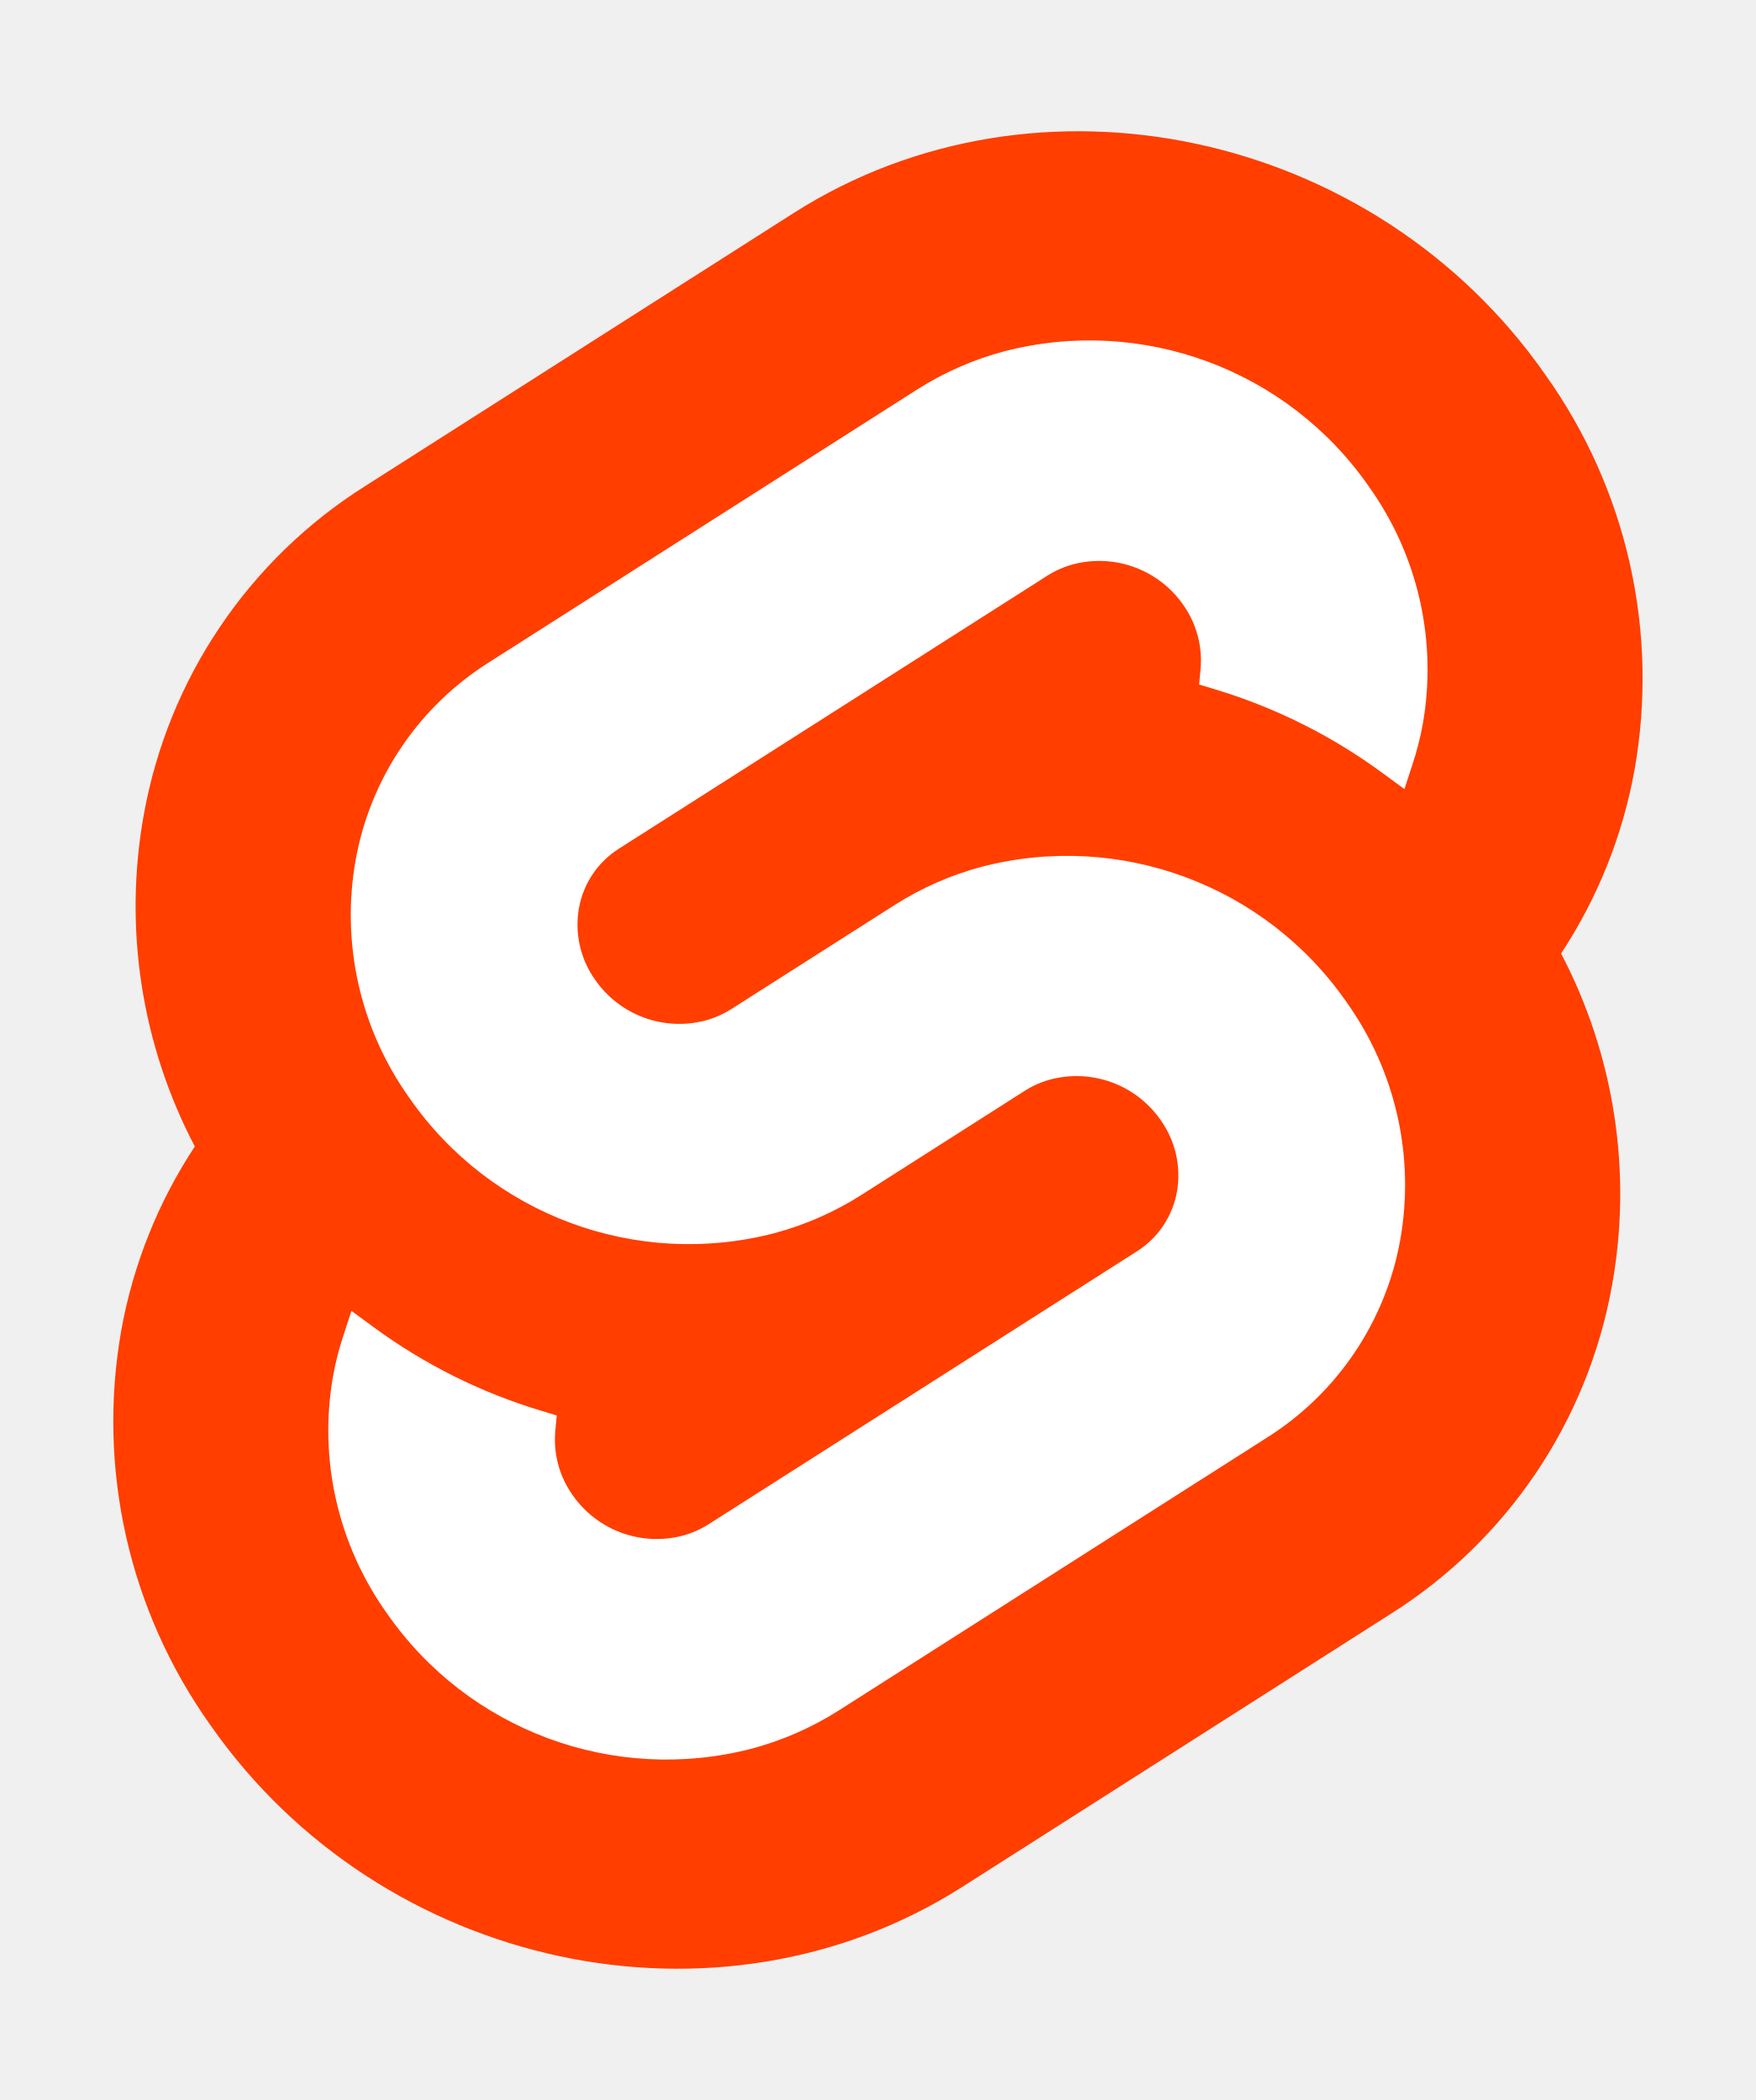
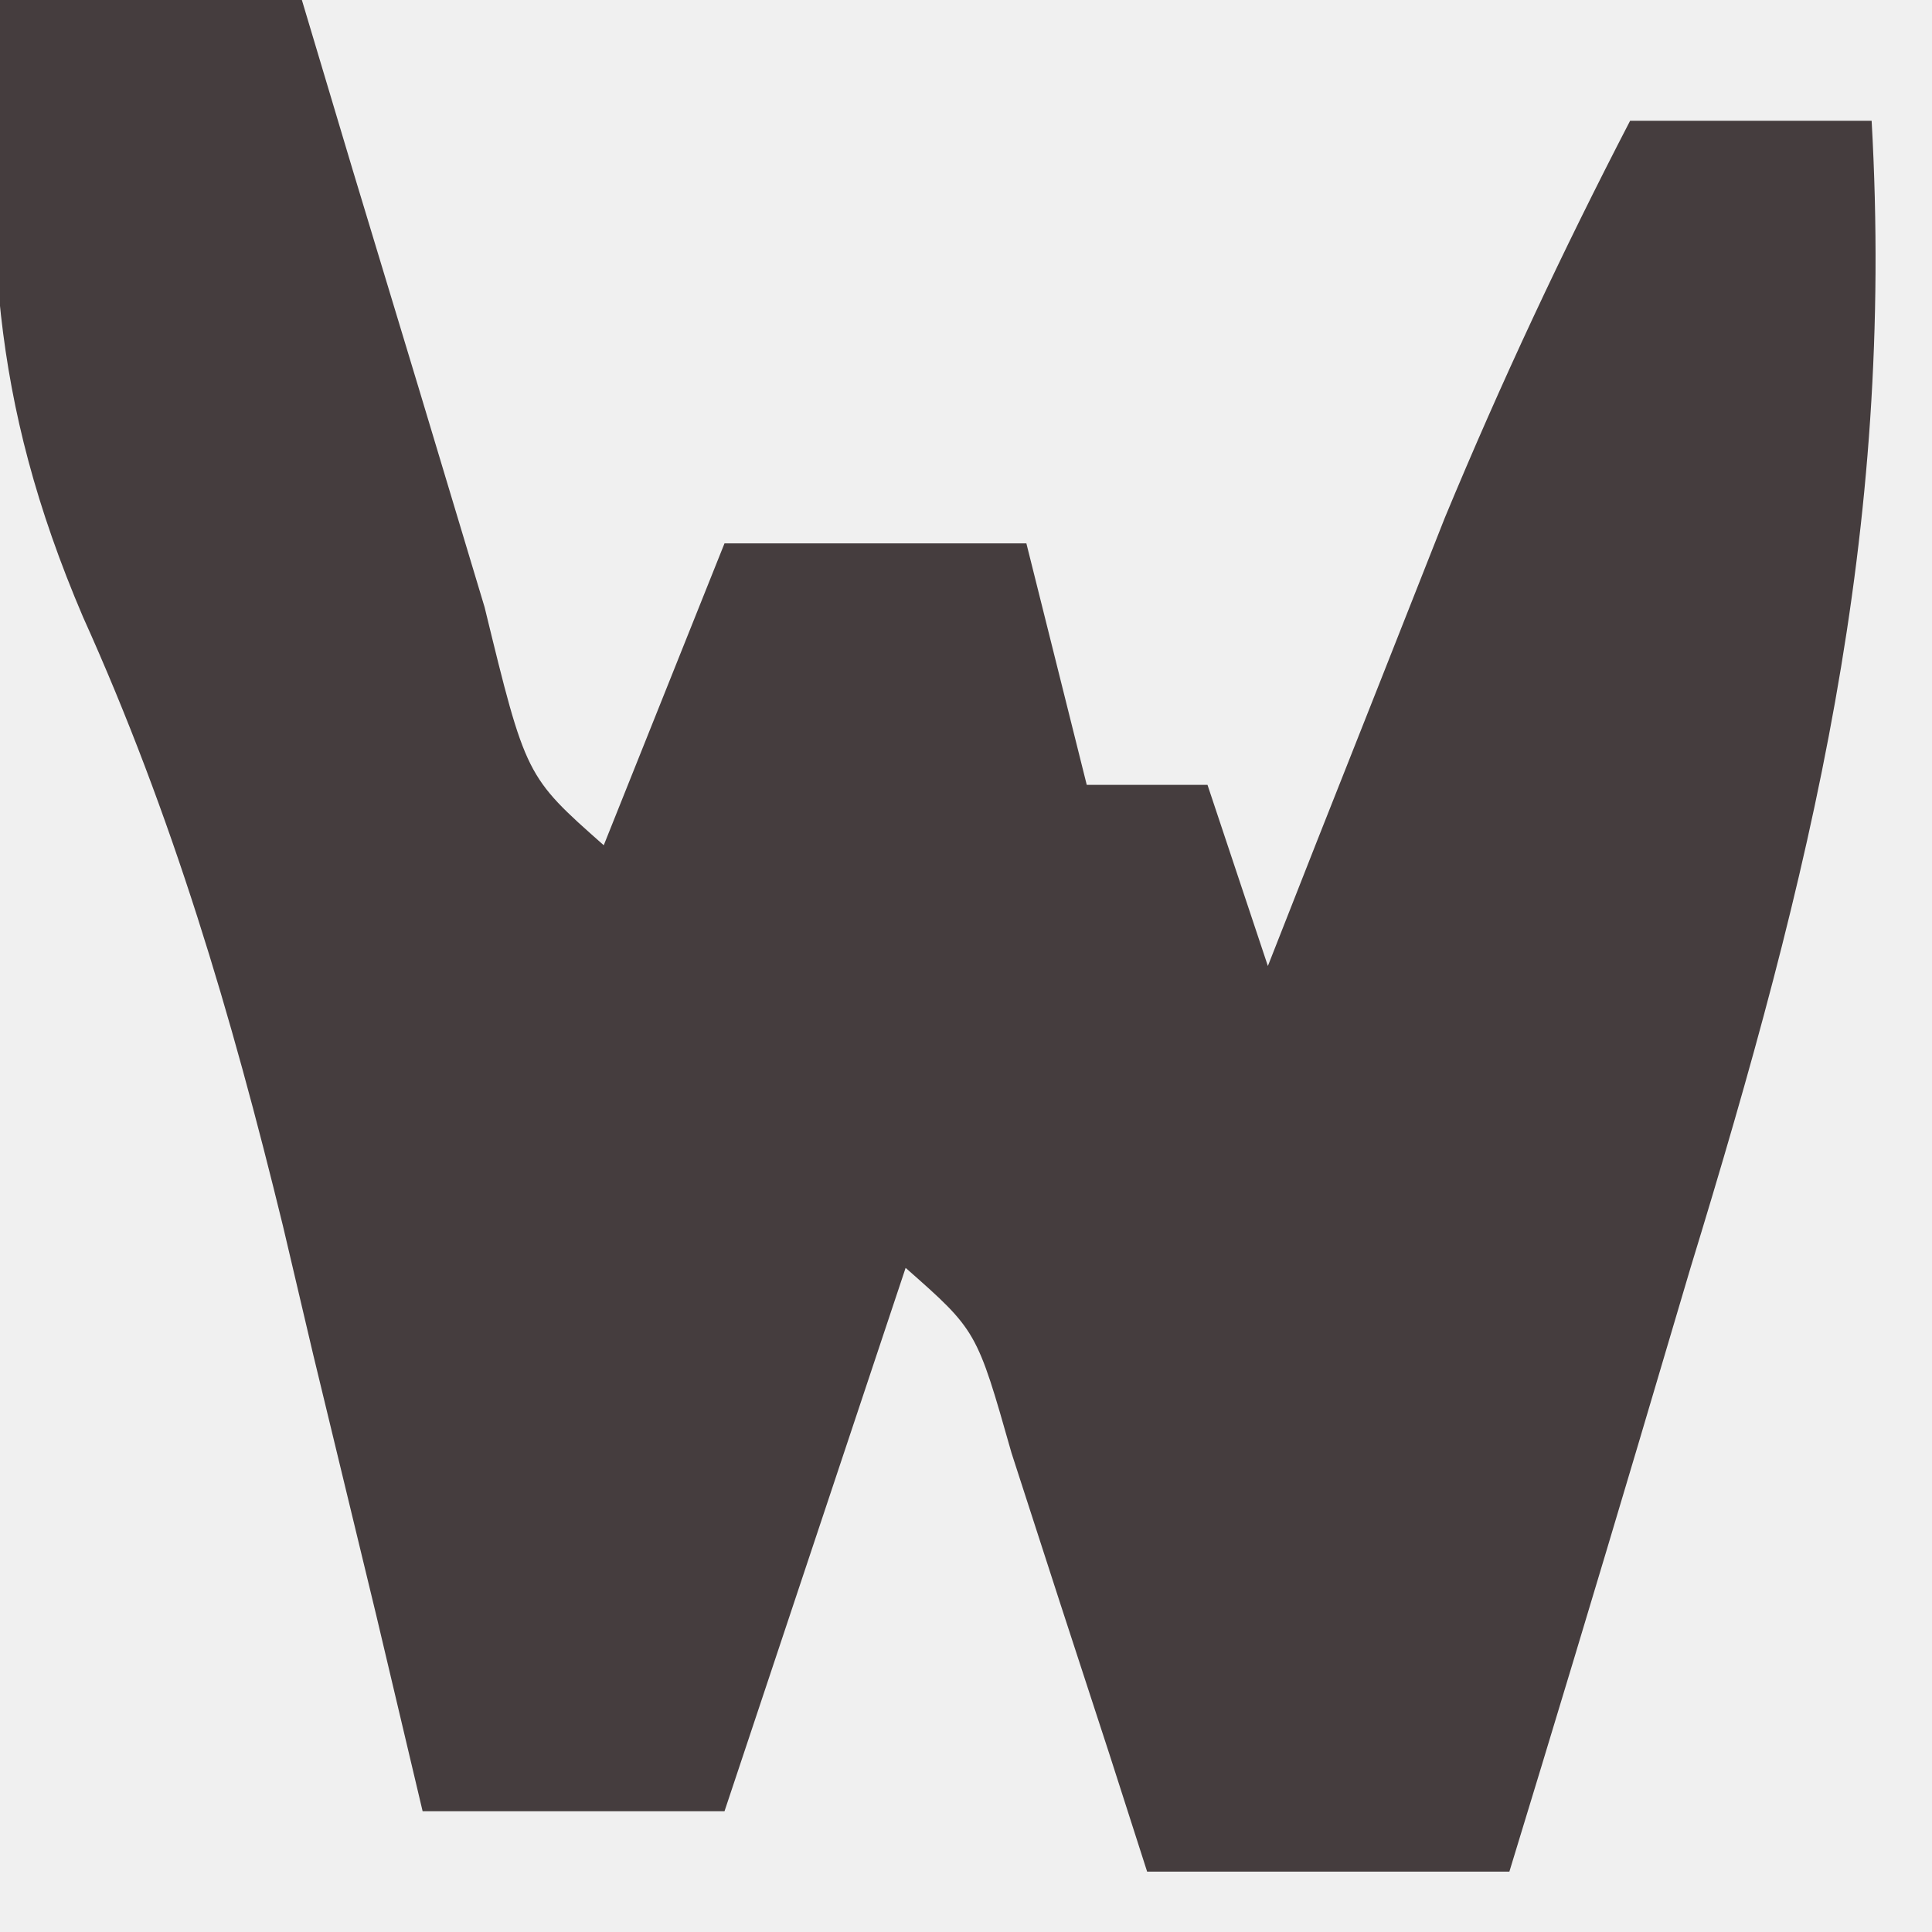
- <svg xmlns="http://www.w3.org/2000/svg" width="107" height="128" viewBox="0 0 107 128">
-   <path d="M94.157 22.819c-10.4-14.885-30.94-19.297-45.792-9.835L22.282 29.608A29.92 29.92 0 0 0 8.764 49.65a31.5 31.5 0 0 0 3.108 20.231 30 30 0 0 0-4.477 11.183 31.9 31.9 0 0 0 5.448 24.116c10.402 14.887 30.942 19.297 45.791 9.835l26.083-16.624A29.92 29.92 0 0 0 98.235 78.35a31.53 31.53 0 0 0-3.105-20.232 30 30 0 0 0 4.474-11.182 31.88 31.88 0 0 0-5.447-24.116" style="fill:#ff3e00" />
-   <path d="M45.817 106.582a20.72 20.72 0 0 1-22.237-8.243 19.17 19.17 0 0 1-3.277-14.503 18 18 0 0 1 .624-2.435l.49-1.498 1.337.981a33.6 33.6 0 0 0 10.203 5.098l.97.294-.09.968a5.85 5.85 0 0 0 1.052 3.878 6.24 6.24 0 0 0 6.695 2.485 5.8 5.8 0 0 0 1.603-.704L69.27 76.28a5.43 5.43 0 0 0 2.45-3.631 5.8 5.8 0 0 0-.987-4.371 6.24 6.24 0 0 0-6.698-2.487 5.7 5.7 0 0 0-1.6.704l-9.953 6.345a19 19 0 0 1-5.296 2.326 20.72 20.72 0 0 1-22.237-8.243 19.17 19.17 0 0 1-3.277-14.502 17.99 17.99 0 0 1 8.13-12.052l26.081-16.623a19 19 0 0 1 5.3-2.329 20.72 20.72 0 0 1 22.237 8.243 19.17 19.17 0 0 1 3.277 14.503 18 18 0 0 1-.624 2.435l-.49 1.498-1.337-.98a33.6 33.6 0 0 0-10.203-5.1l-.97-.294.09-.968a5.86 5.86 0 0 0-1.052-3.878 6.24 6.24 0 0 0-6.696-2.485 5.8 5.8 0 0 0-1.602.704L37.73 51.72a5.42 5.42 0 0 0-2.449 3.63 5.79 5.79 0 0 0 .986 4.372 6.24 6.24 0 0 0 6.698 2.486 5.8 5.8 0 0 0 1.602-.704l9.952-6.342a19 19 0 0 1 5.295-2.328 20.72 20.72 0 0 1 22.237 8.242 19.17 19.17 0 0 1 3.277 14.503 18 18 0 0 1-8.13 12.053l-26.081 16.622a19 19 0 0 1-5.3 2.328" style="fill:#fff" />
+ <svg xmlns="http://www.w3.org/2000/svg" version="1.1" width="32" height="32">
+   <path d="M0 0 C1.65 0 3.3 0 5 0 C5.277 0.927 5.554 1.854 5.84 2.809 C6.202 4.006 6.564 5.204 6.938 6.438 C7.477 8.23 7.477 8.23 8.027 10.059 C8.709 12.859 8.709 12.859 10 14 C10.66 12.35 11.32 10.7 12 9 C13.65 9 15.3 9 17 9 C17.33 10.32 17.66 11.64 18 13 C18.66 13 19.32 13 20 13 C20.33 13.99 20.66 14.98 21 16 C21.266 15.325 21.531 14.649 21.805 13.953 C22.158 13.061 22.511 12.169 22.875 11.25 C23.223 10.368 23.571 9.487 23.93 8.578 C24.865 6.326 25.878 4.164 27 2 C28.32 2 29.64 2 31 2 C31.388 8.853 30 14.47 28 21 C27.571 22.448 27.571 22.448 27.133 23.926 C26.431 26.287 25.72 28.645 25 31 C23.02 31 21.04 31 19 31 C18.795 30.362 18.59 29.724 18.379 29.066 C18.109 28.24 17.84 27.414 17.562 26.562 C17.296 25.739 17.029 24.915 16.754 24.066 C16.178 22.038 16.178 22.038 15 21 C14.01 23.97 13.02 26.94 12 30 C10.35 30 8.7 30 7 30 C6.619 28.389 6.619 28.389 6.23 26.746 C5.883 25.31 5.535 23.874 5.188 22.438 C4.939 21.381 4.939 21.381 4.686 20.303 C3.828 16.79 2.863 13.519 1.375 10.219 C-0.178 6.583 -0.24 3.913 0 0 Z " fill="#453D3E" transform="translate(0,0)" />
</svg>
